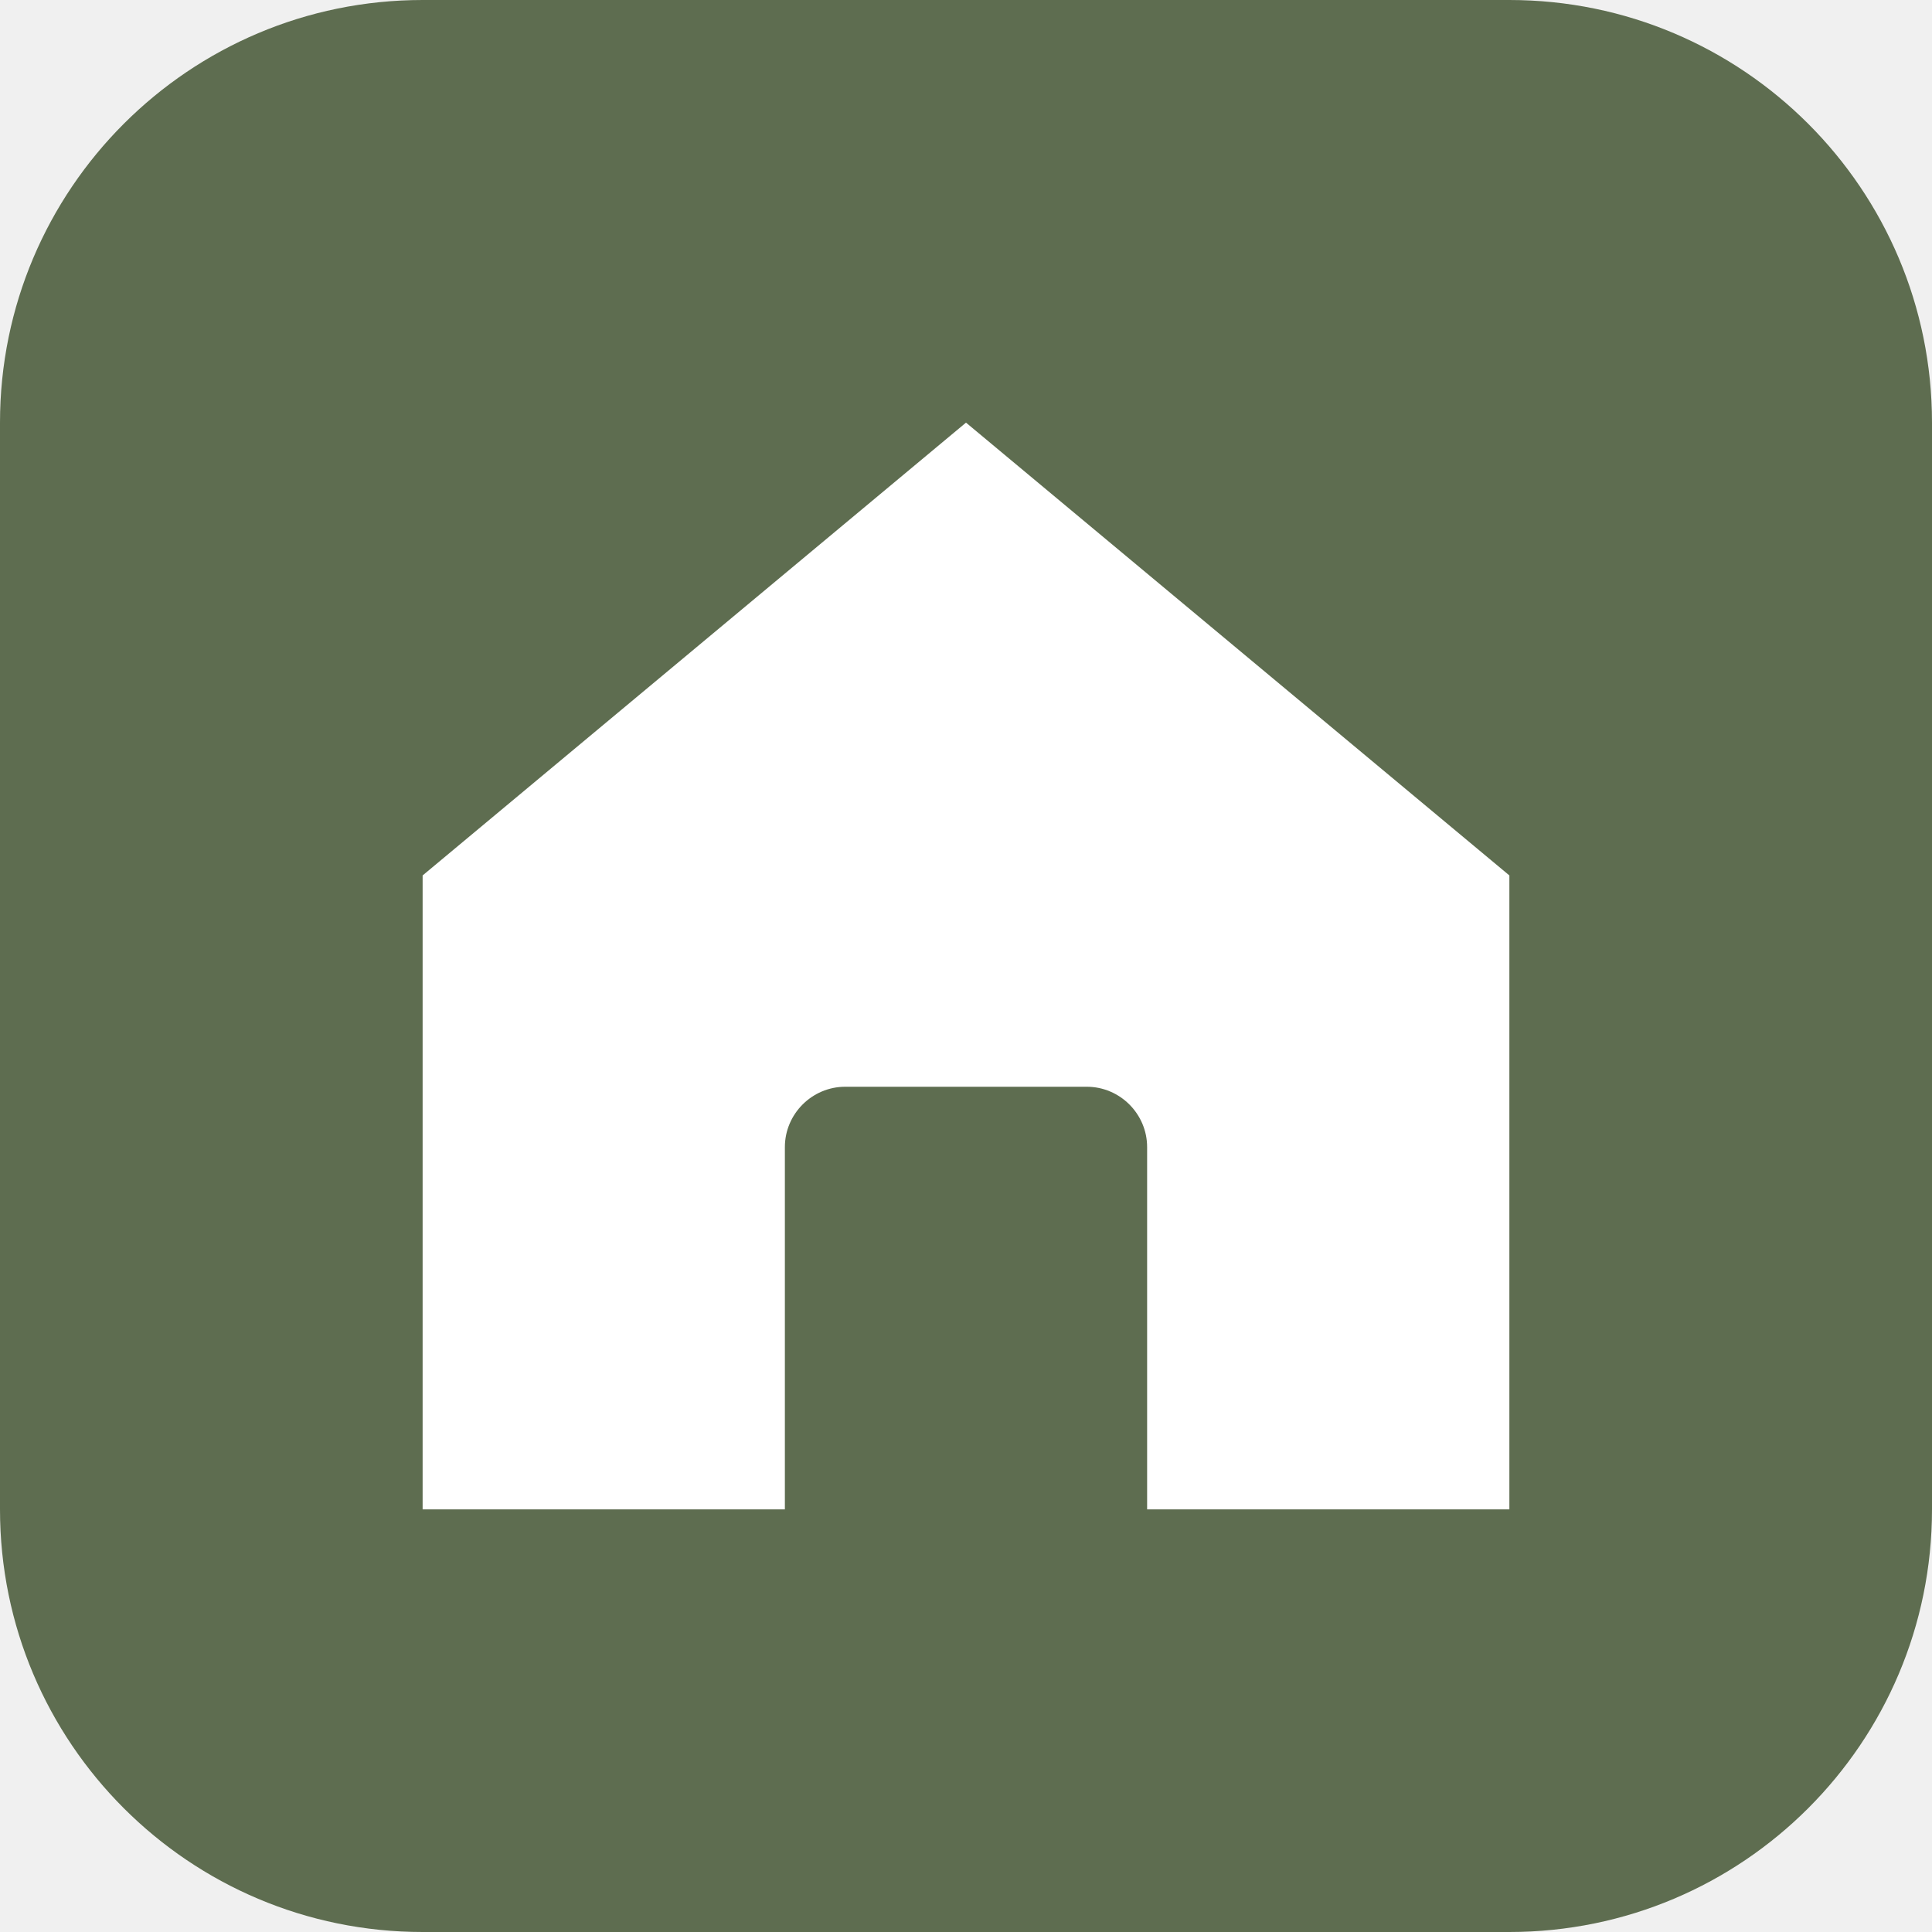
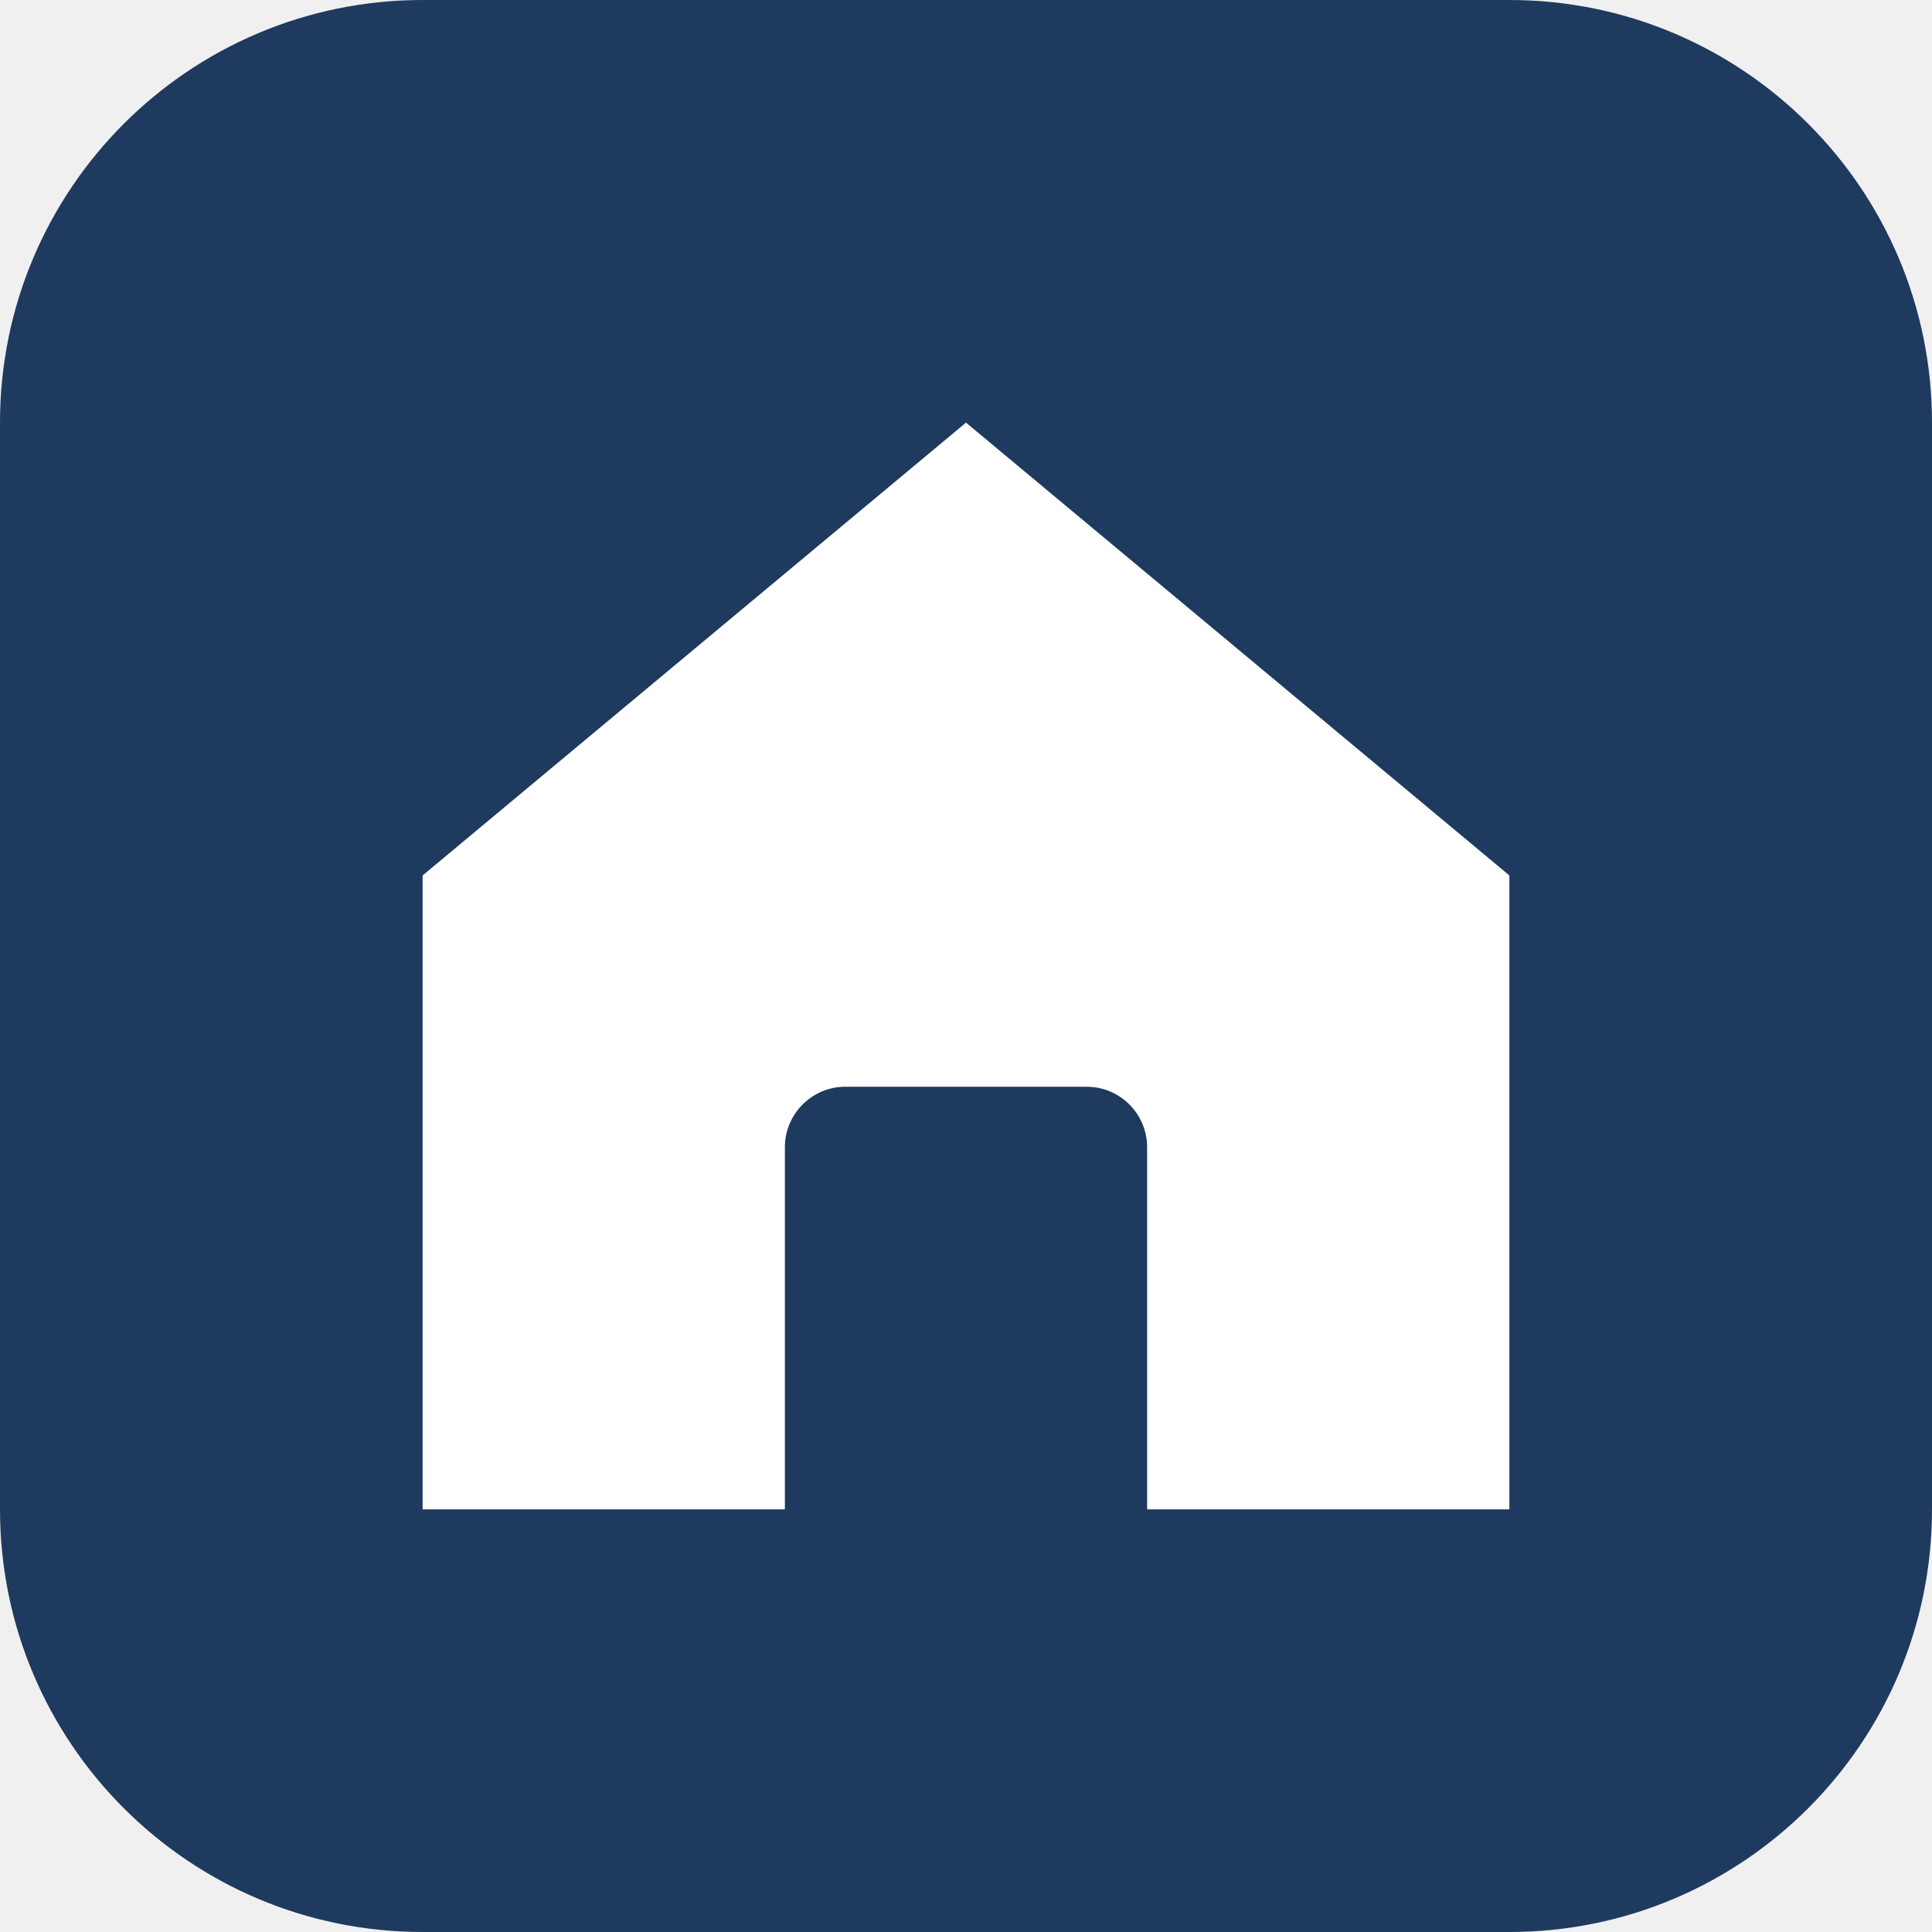
<svg xmlns="http://www.w3.org/2000/svg" viewBox="0 0 64 64">
-   <rect width="64" height="64" rx="14" fill="#5e6d50" />
+   <rect width="64" height="64" rx="14" fill="#1F3A5F" />
  <path fill="#ffffff" d="M32 14 14 29v21h12V38c0-1.1.9-2 2-2h8c1.1 0 2 .9 2 2v12h12V29L32 14z" />
</svg>
